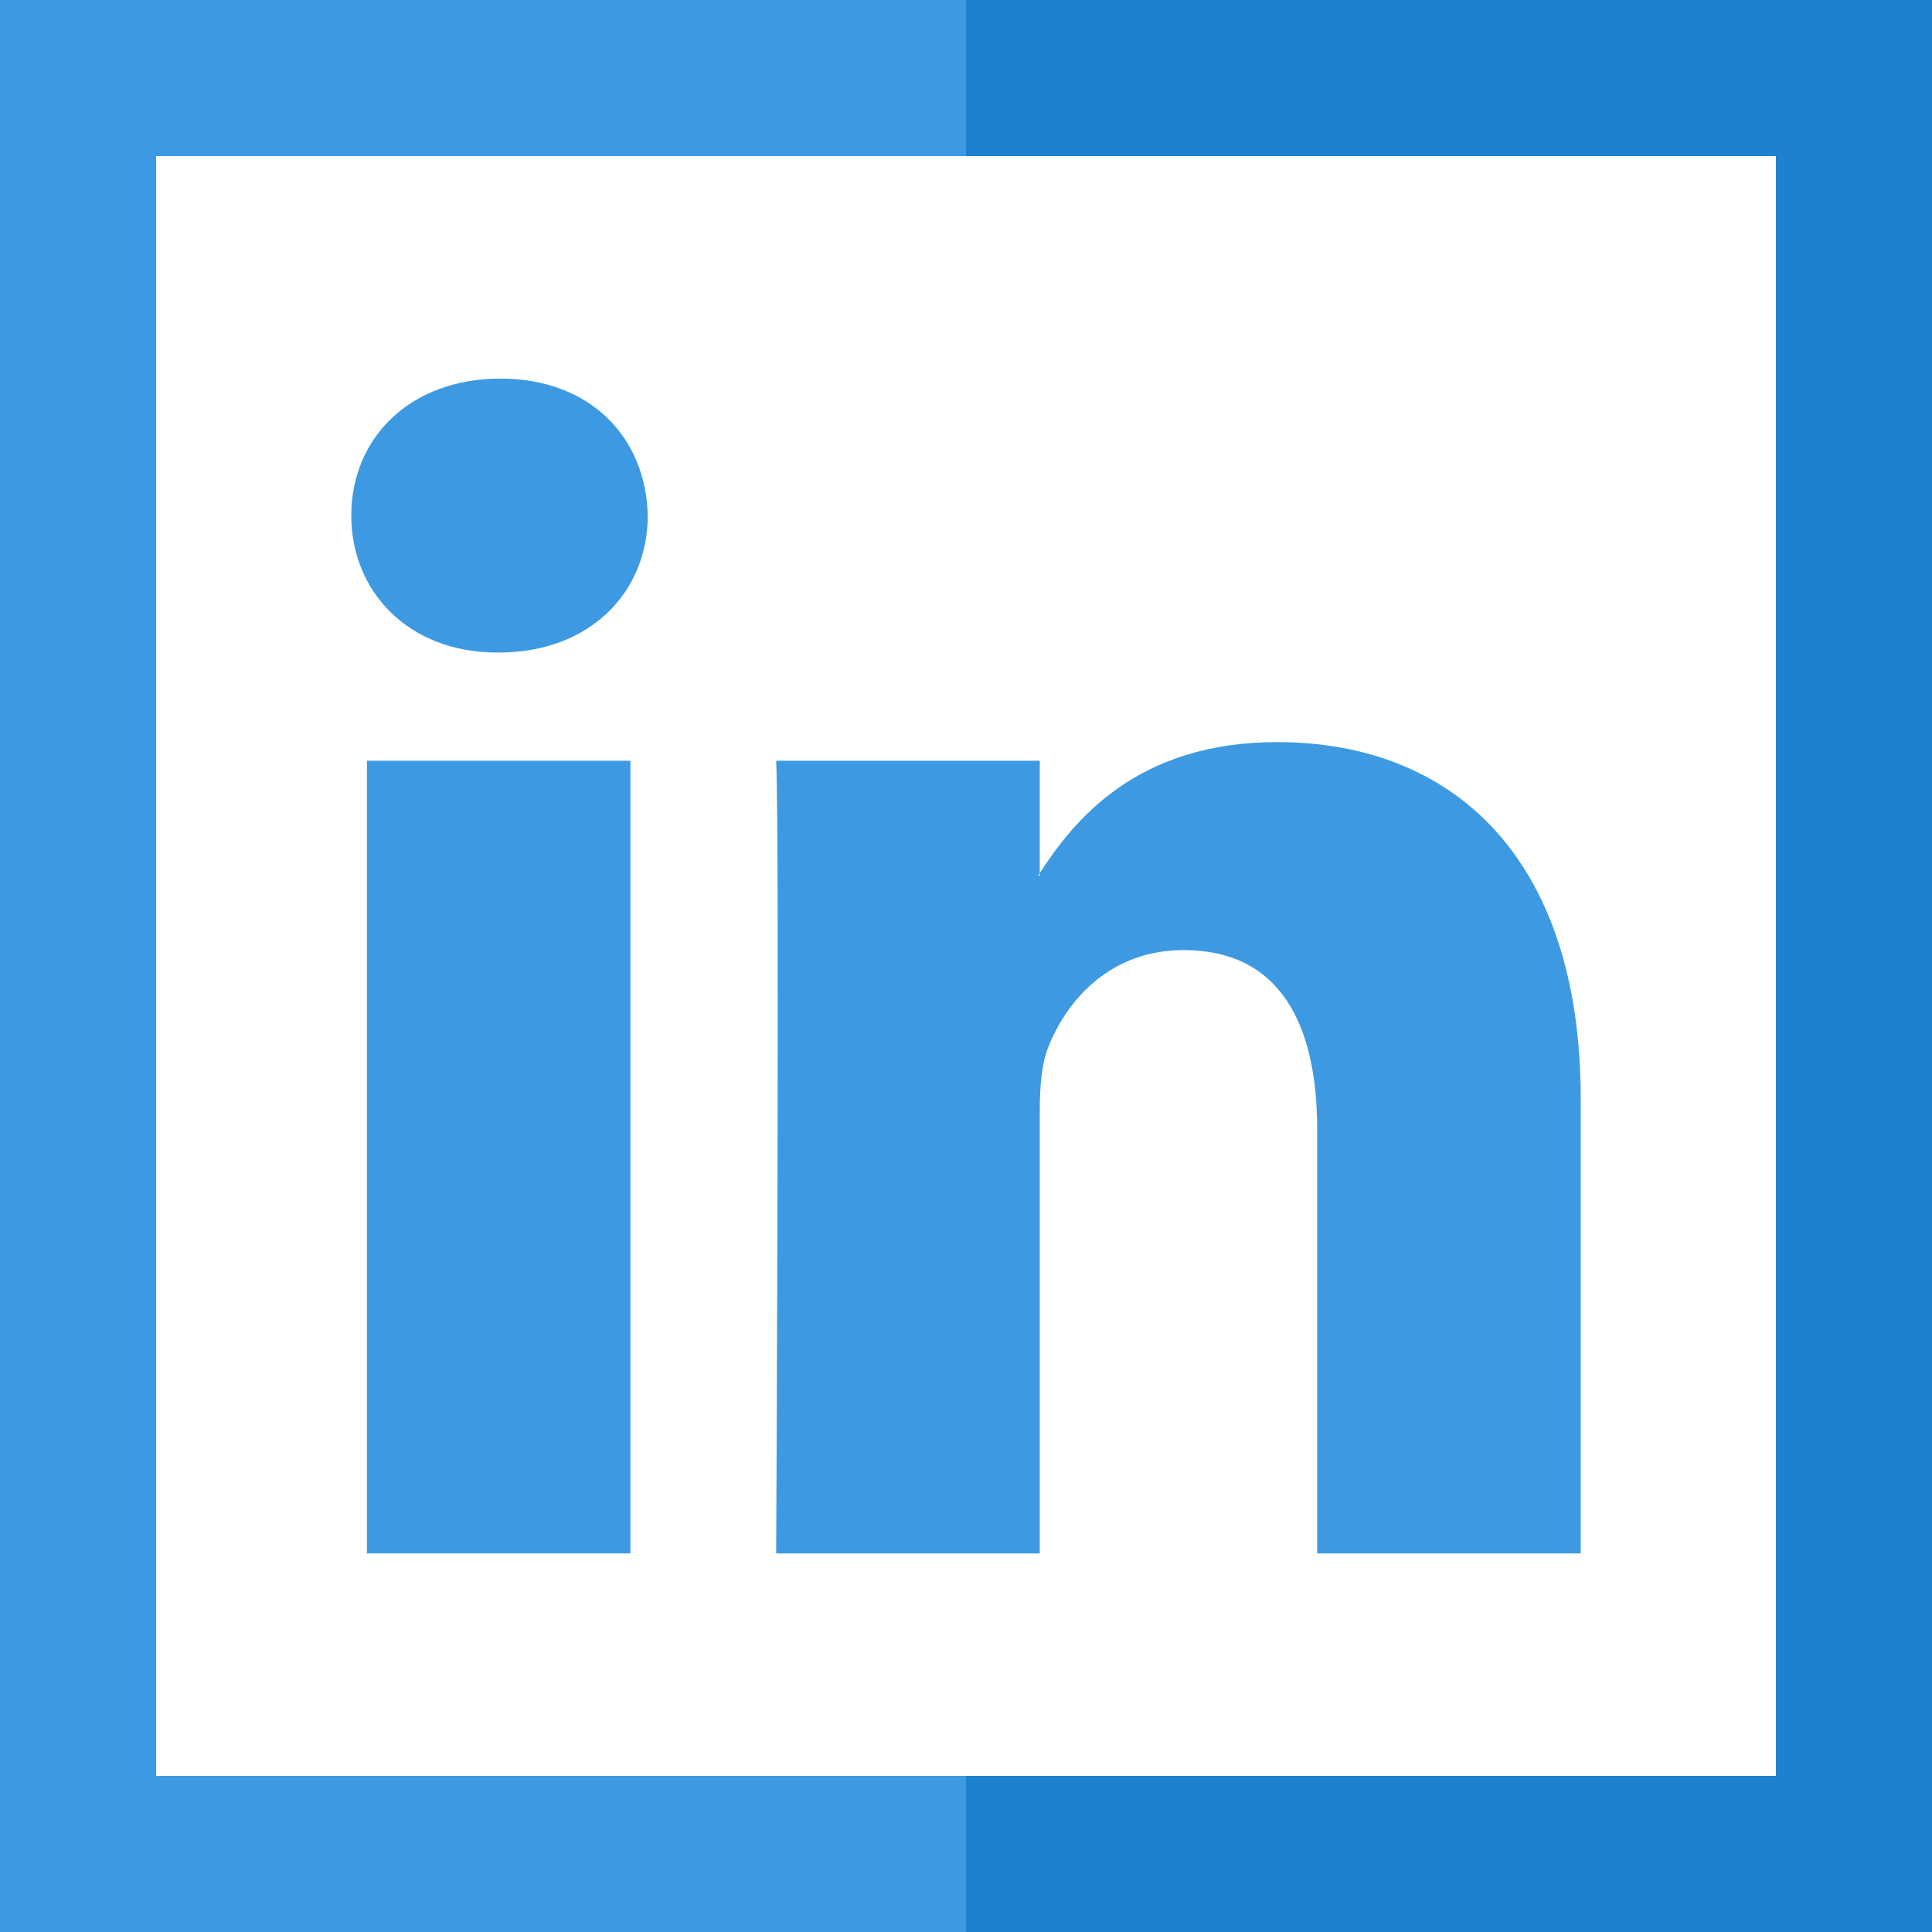
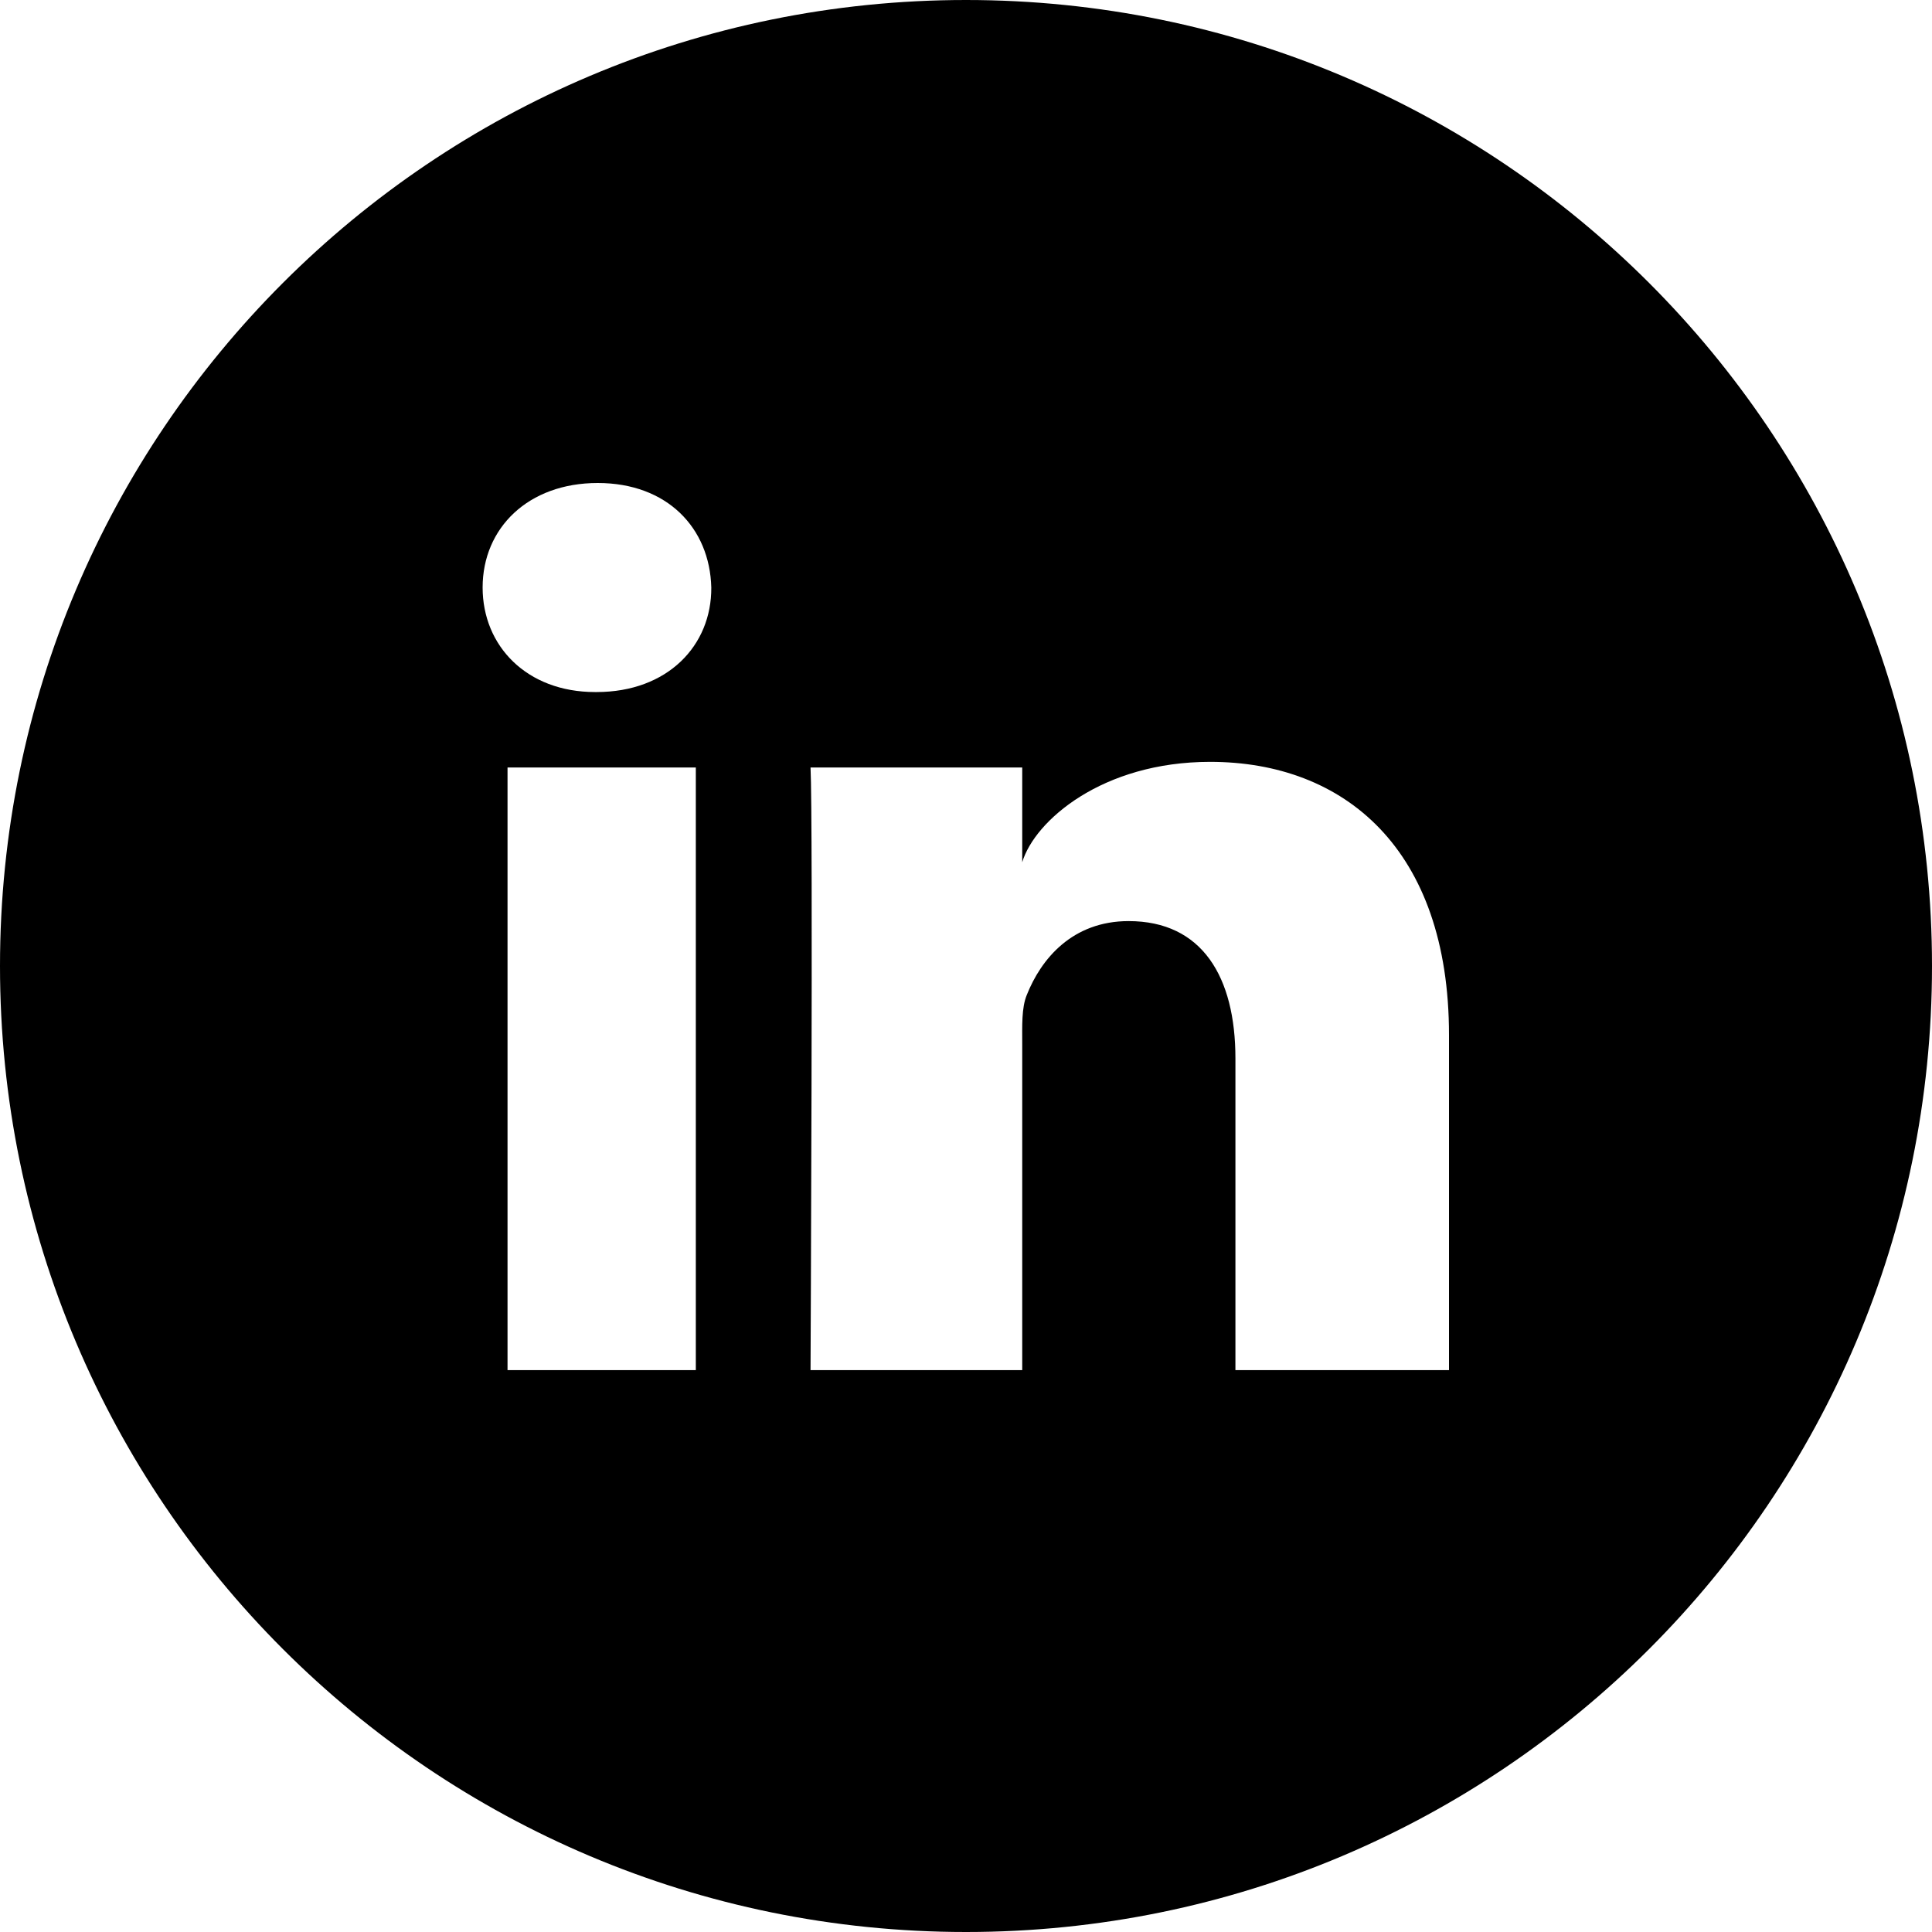
- <svg xmlns="http://www.w3.org/2000/svg" version="1.1" id="Layer_1" x="0px" y="0px" viewBox="0 0 495 495" style="enable-background:new 0 0 495 495;" xml:space="preserve">
-   <g>
-     <polygon style="fill:#1E81CE;" points="247.5,0 247.5,40 455,40 455,455 247.5,455 247.5,495 495,495 495,0  " />
-     <polygon style="fill:#3D9AE2;" points="40,455 40,40 247.5,40 247.5,0 0,0 0,495 247.5,495 247.5,455  " />
-     <path style="fill:#3D9AE2;" d="M127.323,167.186h0.446c23.551,0,38.194-15.601,38.194-35.101   c-0.442-19.928-14.643-35.087-37.752-35.087C105.107,96.998,90,112.157,90,132.085C90,151.585,104.678,167.186,127.323,167.186z" />
-     <path style="fill:#3D9AE2;" d="M266.4,398.002V284.576c0-6.086,0.464-12.119,2.24-16.459c4.887-12.149,15.978-24.693,34.641-24.693   c24.439,0,34.195,18.629,34.195,45.92v108.657H405V281.535c0-62.379-33.307-91.398-77.744-91.398   c-35.871,0-51.883,19.74-60.856,33.547v0.665h-0.442c0.118-0.219,0.306-0.442,0.442-0.665v-28.779h-67.537   c0.905,19.053,0,203.096,0,203.096H266.4z" />
-     <rect x="94.016" y="194.906" style="fill:#3D9AE2;" width="67.506" height="203.096" />
-   </g>
-   <g>
- </g>
-   <g>
- </g>
-   <g>
- </g>
-   <g>
- </g>
-   <g>
- </g>
-   <g>
- </g>
-   <g>
- </g>
-   <g>
- </g>
-   <g>
- </g>
-   <g>
- </g>
-   <g>
- </g>
-   <g>
- </g>
-   <g>
- </g>
-   <g>
- </g>
-   <g>
- </g>
+ <svg xmlns="http://www.w3.org/2000/svg" fill="#000000" height="800px" width="800px" version="1.1" id="Layer_1" viewBox="-143 145 512 512" xml:space="preserve">
+   <path d="M113,145c-141.4,0-256,114.6-256,256s114.6,256,256,256s256-114.6,256-256S254.4,145,113,145z M41.4,508.1H-8.5V348.4h49.9  V508.1z M15.1,328.4h-0.4c-18.1,0-29.8-12.2-29.8-27.7c0-15.8,12.1-27.7,30.5-27.7c18.4,0,29.7,11.9,30.1,27.7  C45.6,316.1,33.9,328.4,15.1,328.4z M241,508.1h-56.6v-82.6c0-21.6-8.8-36.4-28.3-36.4c-14.9,0-23.2,10-27,19.6  c-1.4,3.4-1.2,8.2-1.2,13.1v86.3H71.8c0,0,0.7-146.4,0-159.7h56.1v25.1c3.3-11,21.2-26.6,49.8-26.6c35.5,0,63.3,23,63.3,72.4V508.1z  " />
</svg>
